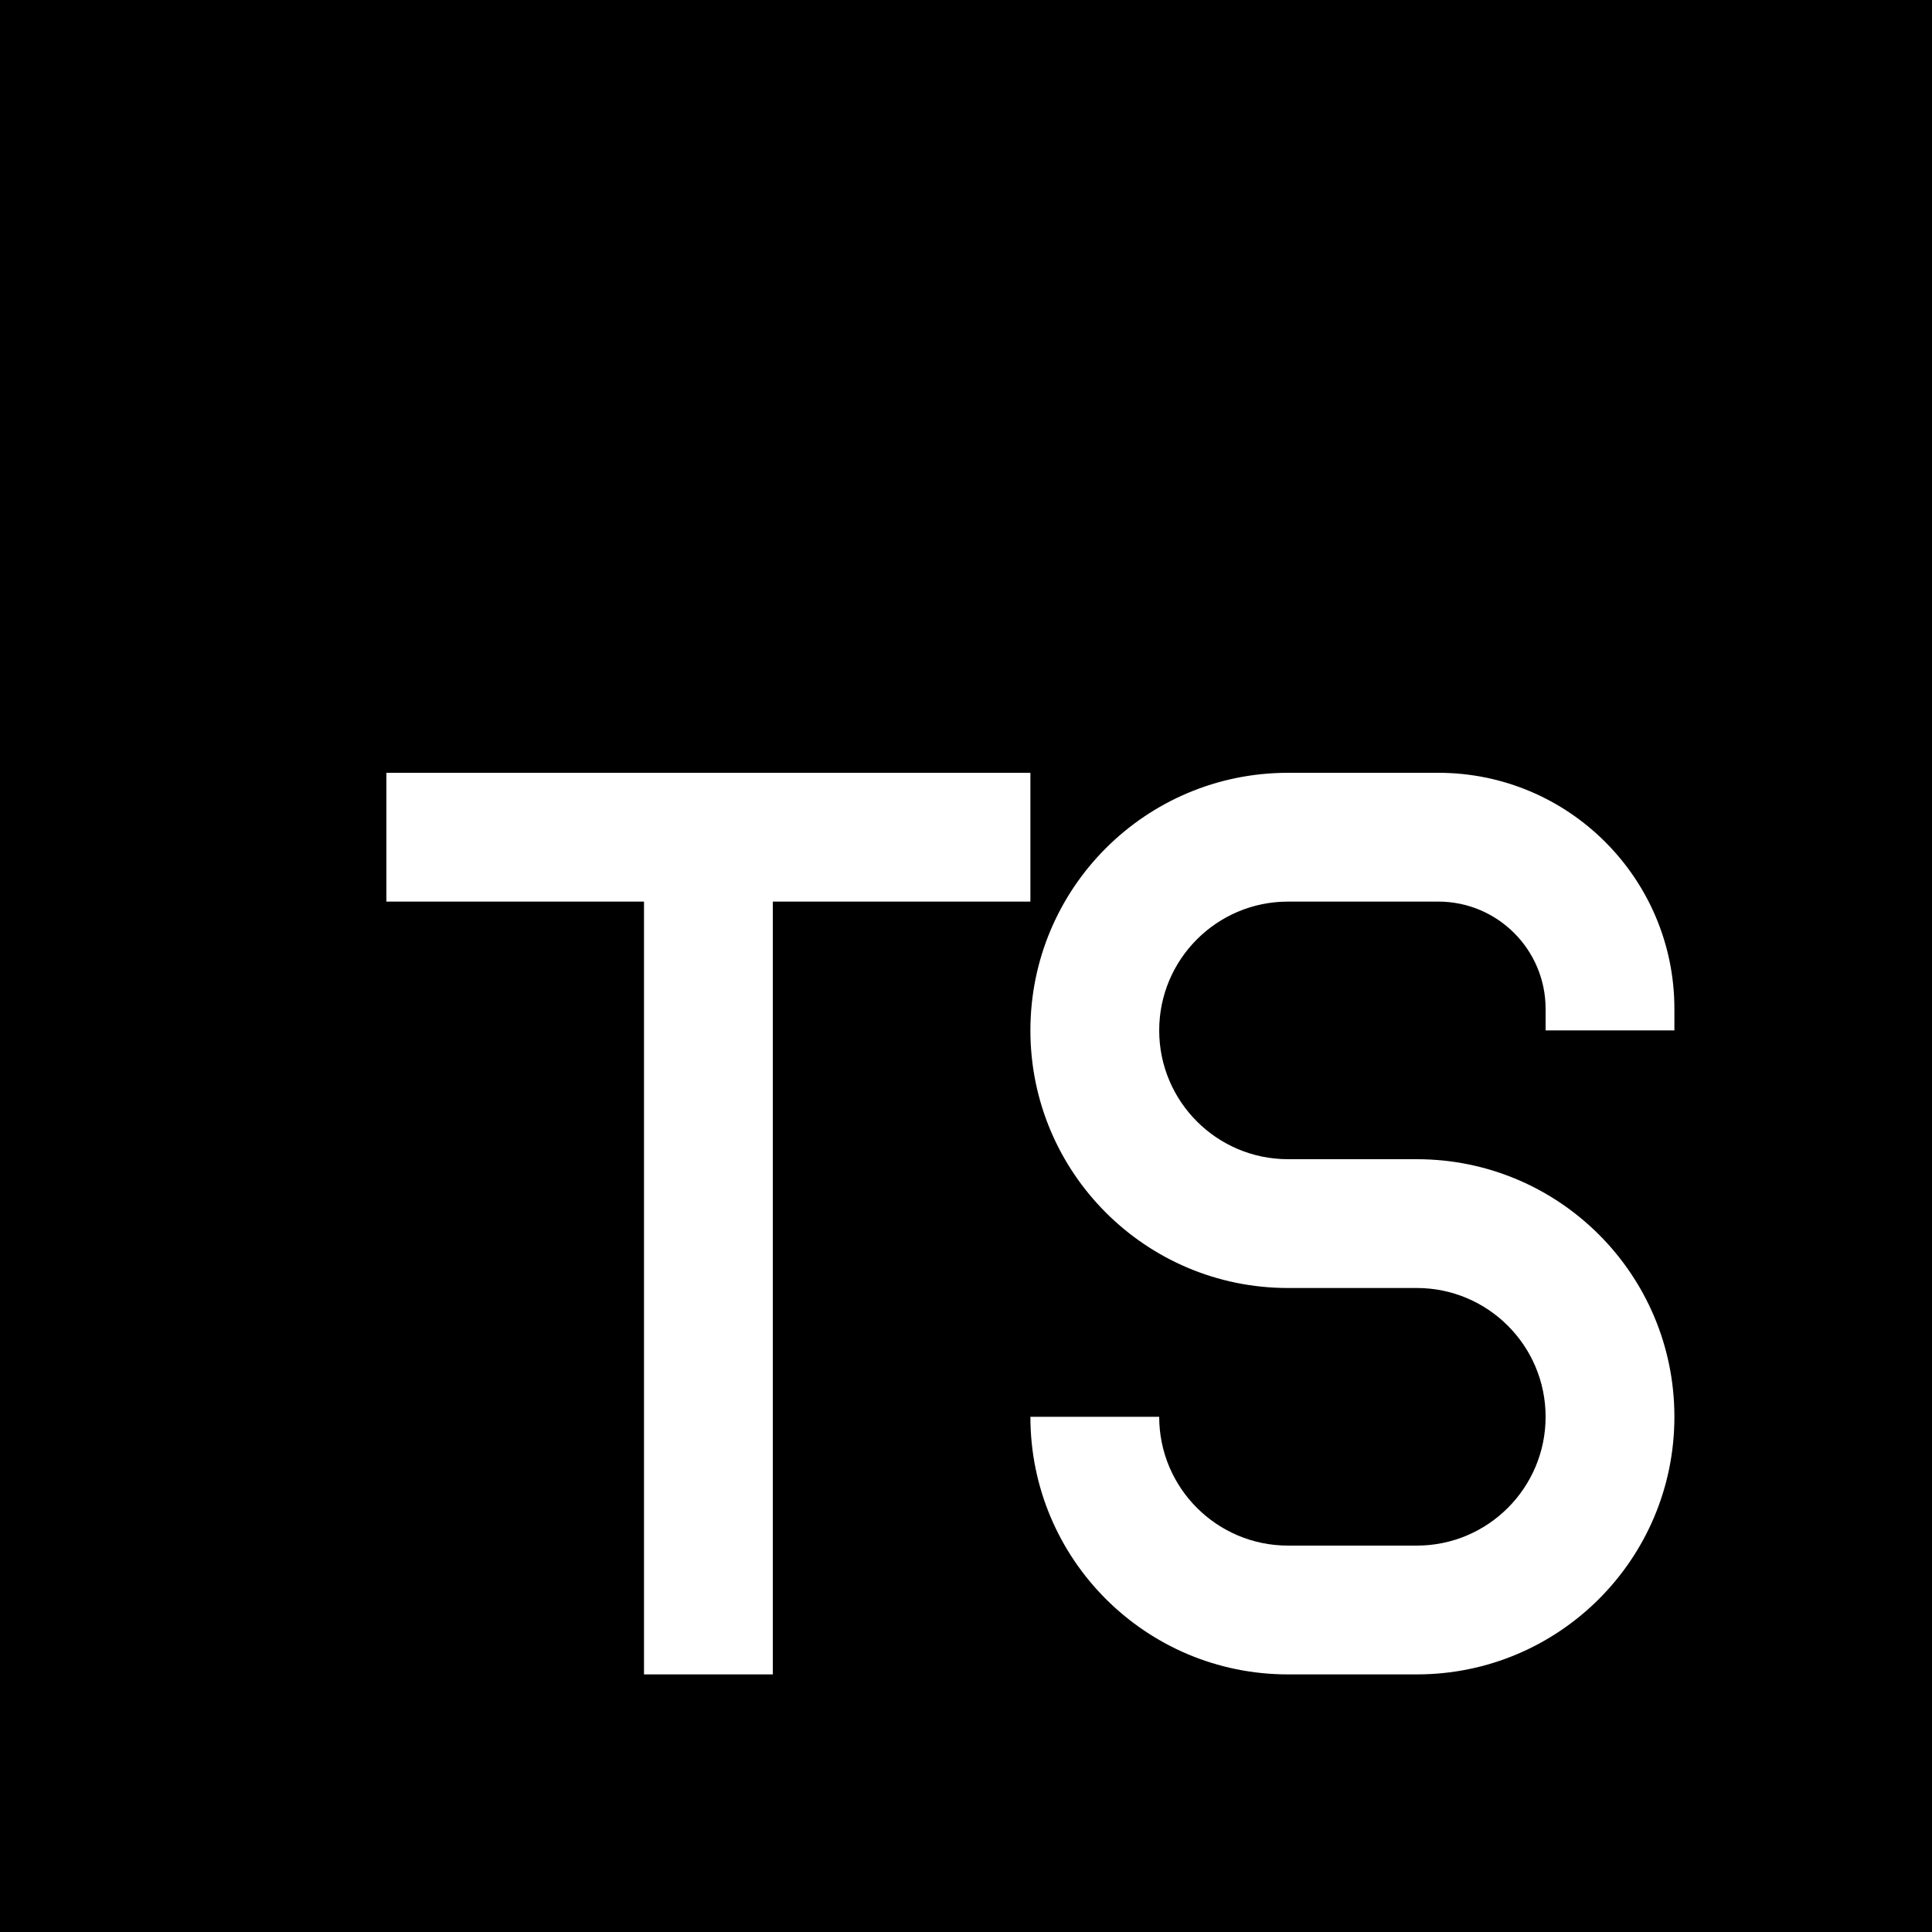
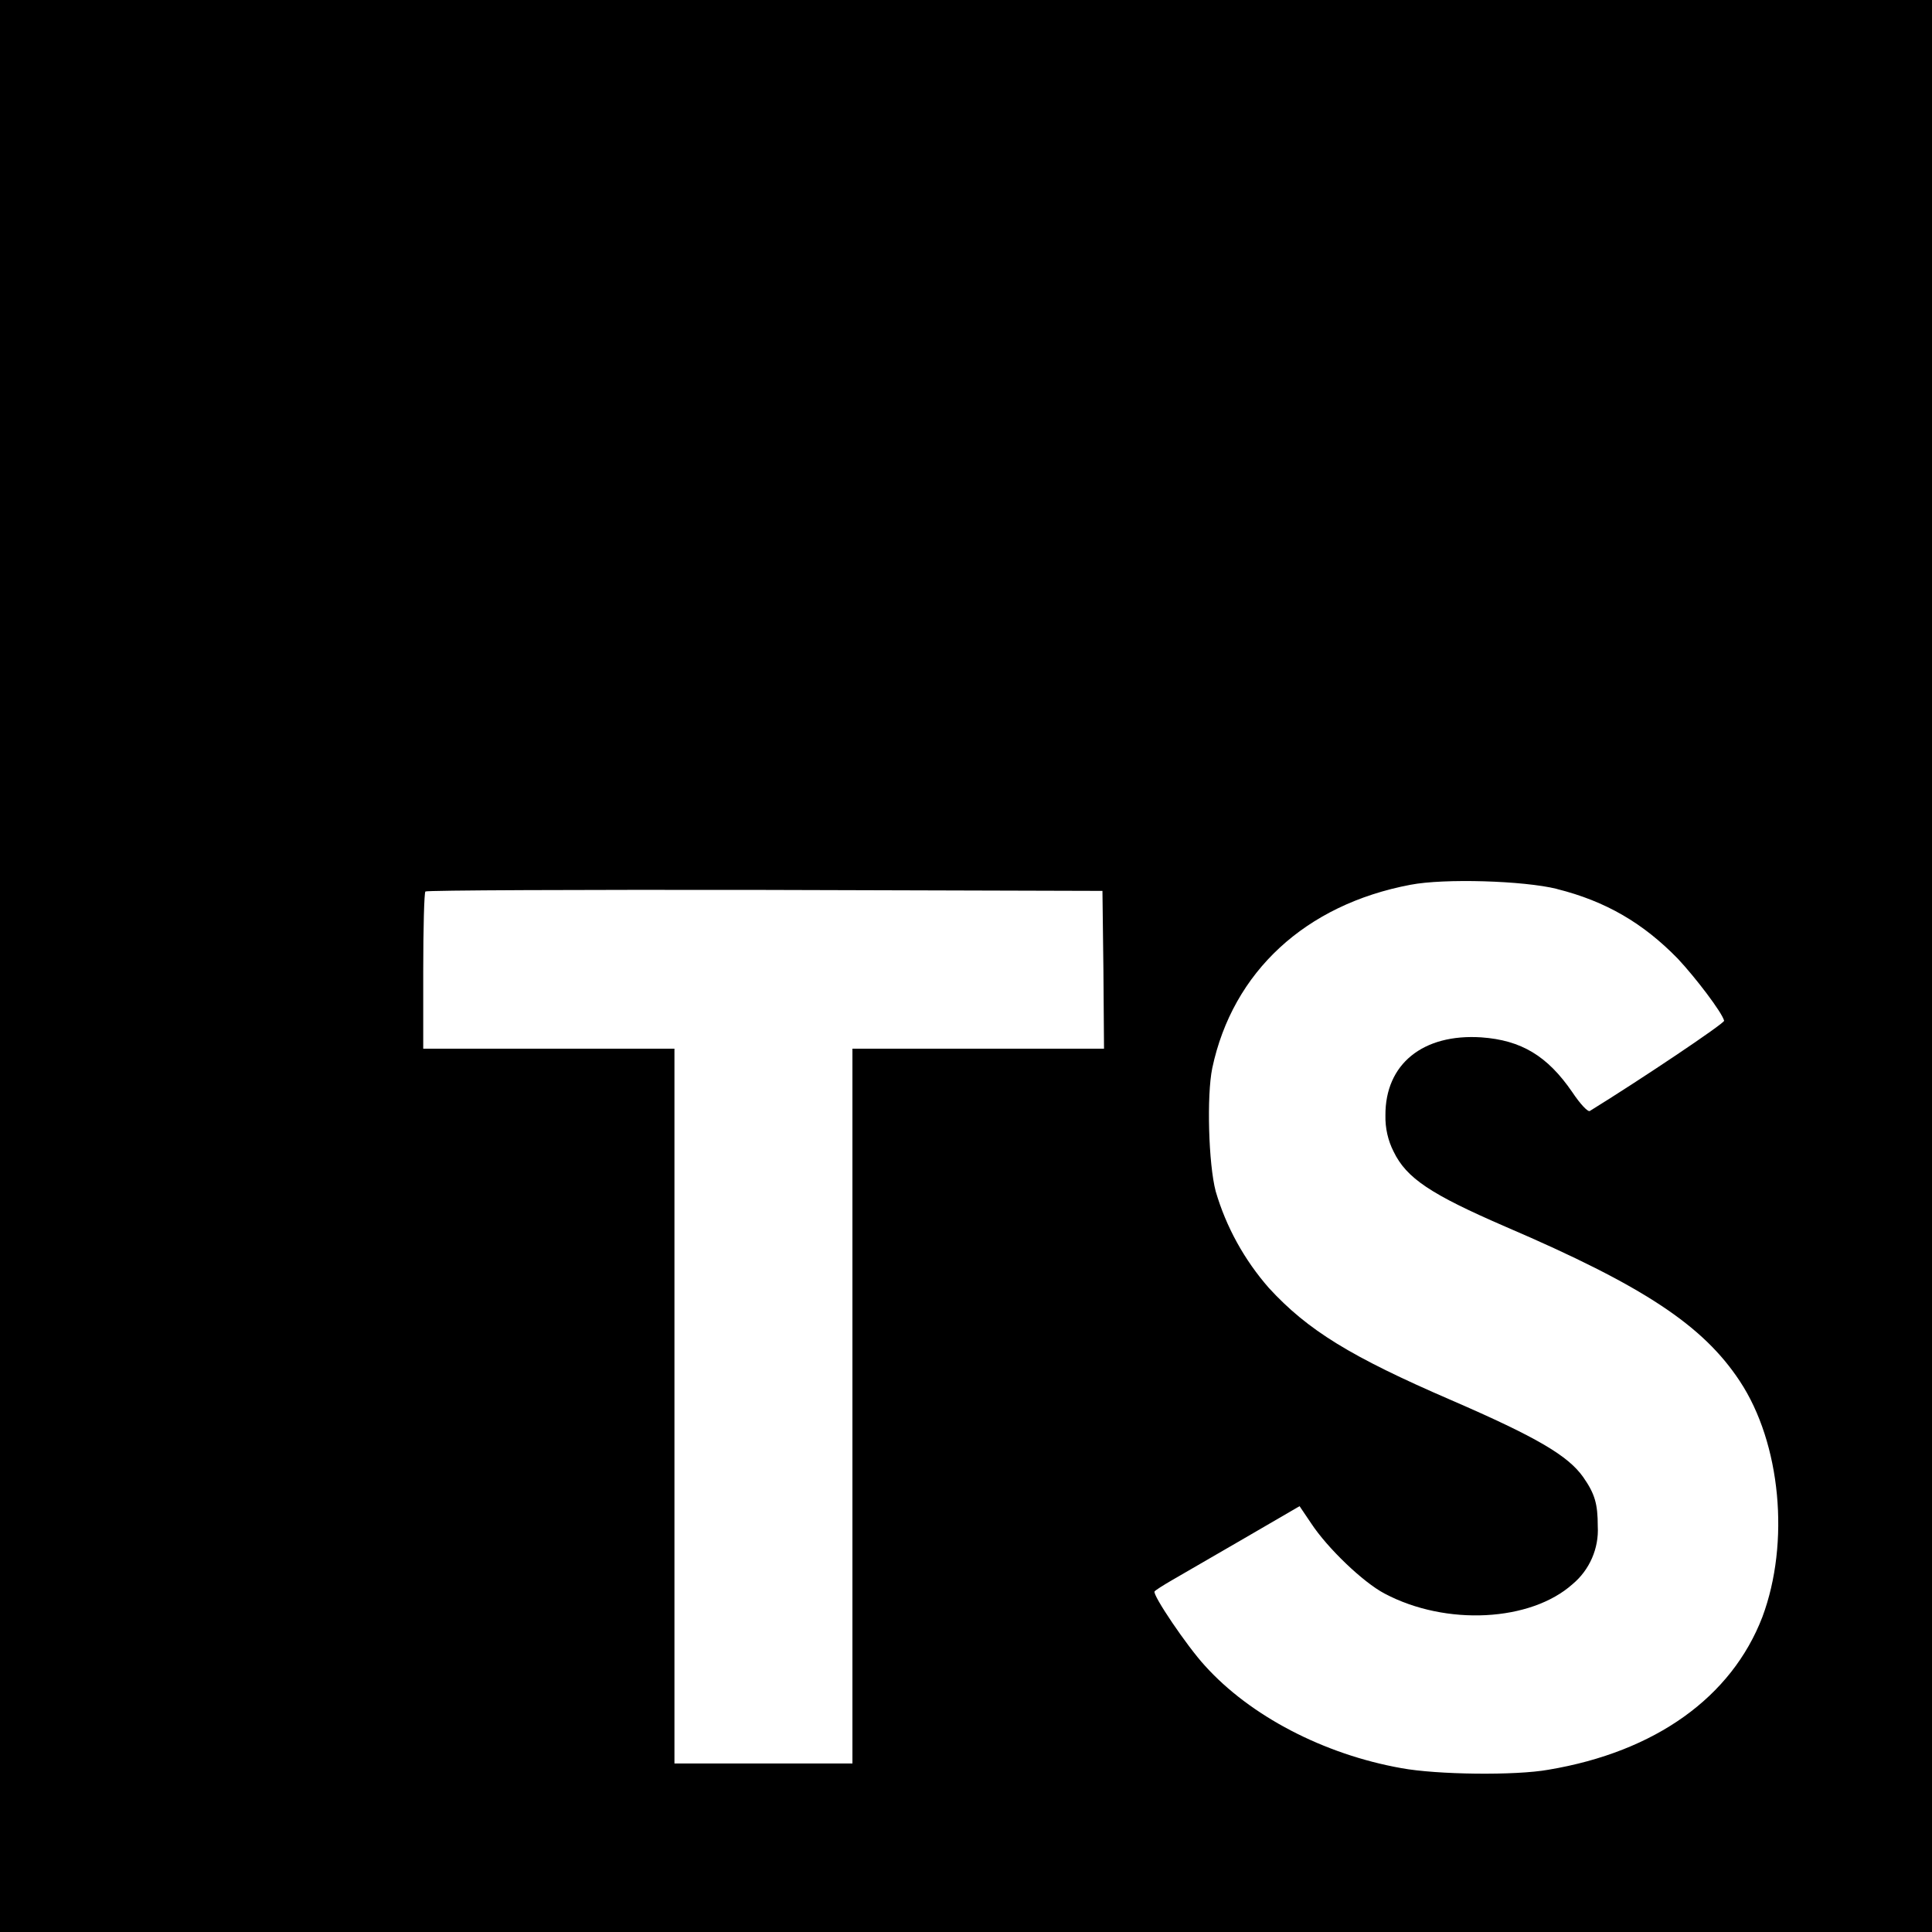
- <svg xmlns="http://www.w3.org/2000/svg" width="800px" height="800px" viewBox="0 0 15 15" fill="none">
-   <path fill-rule="evenodd" clip-rule="evenodd" d="M0 0H15V15H0V0ZM10 6C8.895 6 8 6.895 8 8C8 9.105 8.895 10 10 10H11C11.552 10 12 10.448 12 11C12 11.552 11.552 12 11 12H10C9.448 12 9 11.552 9 11H8C8 12.105 8.895 13 10 13H11C12.105 13 13 12.105 13 11C13 9.895 12.105 9 11 9H10C9.448 9 9 8.552 9 8C9 7.448 9.448 7 10 7H11.167C11.627 7 12 7.373 12 7.833V8H13V7.833C13 6.821 12.179 6 11.167 6H10ZM3 6H8V7H6V13H5V7H3V6Z" fill="#000000" />
+ <svg xmlns="http://www.w3.org/2000/svg" fill="#000000" width="800px" height="800px" viewBox="0 0 32 32">
+   <path d="M0 16v16h32v-32h-32zM25.786 14.724c0.813 0.203 1.432 0.568 2.005 1.156 0.292 0.312 0.729 0.885 0.766 1.026 0.010 0.042-1.38 0.974-2.224 1.495-0.031 0.021-0.156-0.109-0.292-0.313-0.411-0.599-0.844-0.859-1.505-0.906-0.969-0.063-1.594 0.443-1.589 1.292-0.005 0.208 0.042 0.417 0.135 0.599 0.214 0.443 0.615 0.708 1.854 1.245 2.292 0.984 3.271 1.635 3.88 2.557 0.682 1.031 0.833 2.677 0.375 3.906-0.51 1.328-1.771 2.234-3.542 2.531-0.547 0.099-1.849 0.083-2.438-0.026-1.286-0.229-2.505-0.865-3.255-1.698-0.297-0.323-0.87-1.172-0.833-1.229 0.016-0.021 0.146-0.104 0.292-0.188s0.682-0.396 1.188-0.688l0.922-0.536 0.193 0.286c0.271 0.411 0.859 0.974 1.214 1.161 1.021 0.542 2.422 0.464 3.115-0.156 0.281-0.234 0.438-0.594 0.417-0.958 0-0.37-0.047-0.536-0.24-0.813-0.25-0.354-0.755-0.656-2.198-1.281-1.651-0.714-2.365-1.151-3.010-1.854-0.406-0.464-0.708-1.010-0.88-1.599-0.12-0.453-0.151-1.589-0.057-2.042 0.339-1.599 1.547-2.708 3.281-3.036 0.563-0.109 1.875-0.068 2.427 0.068zM18.276 16.063l0.010 1.307h-4.167v11.839h-2.948v-11.839h-4.161v-1.281c0-0.714 0.016-1.307 0.036-1.323 0.016-0.021 2.547-0.031 5.62-0.026l5.594 0.016z" />
</svg>
